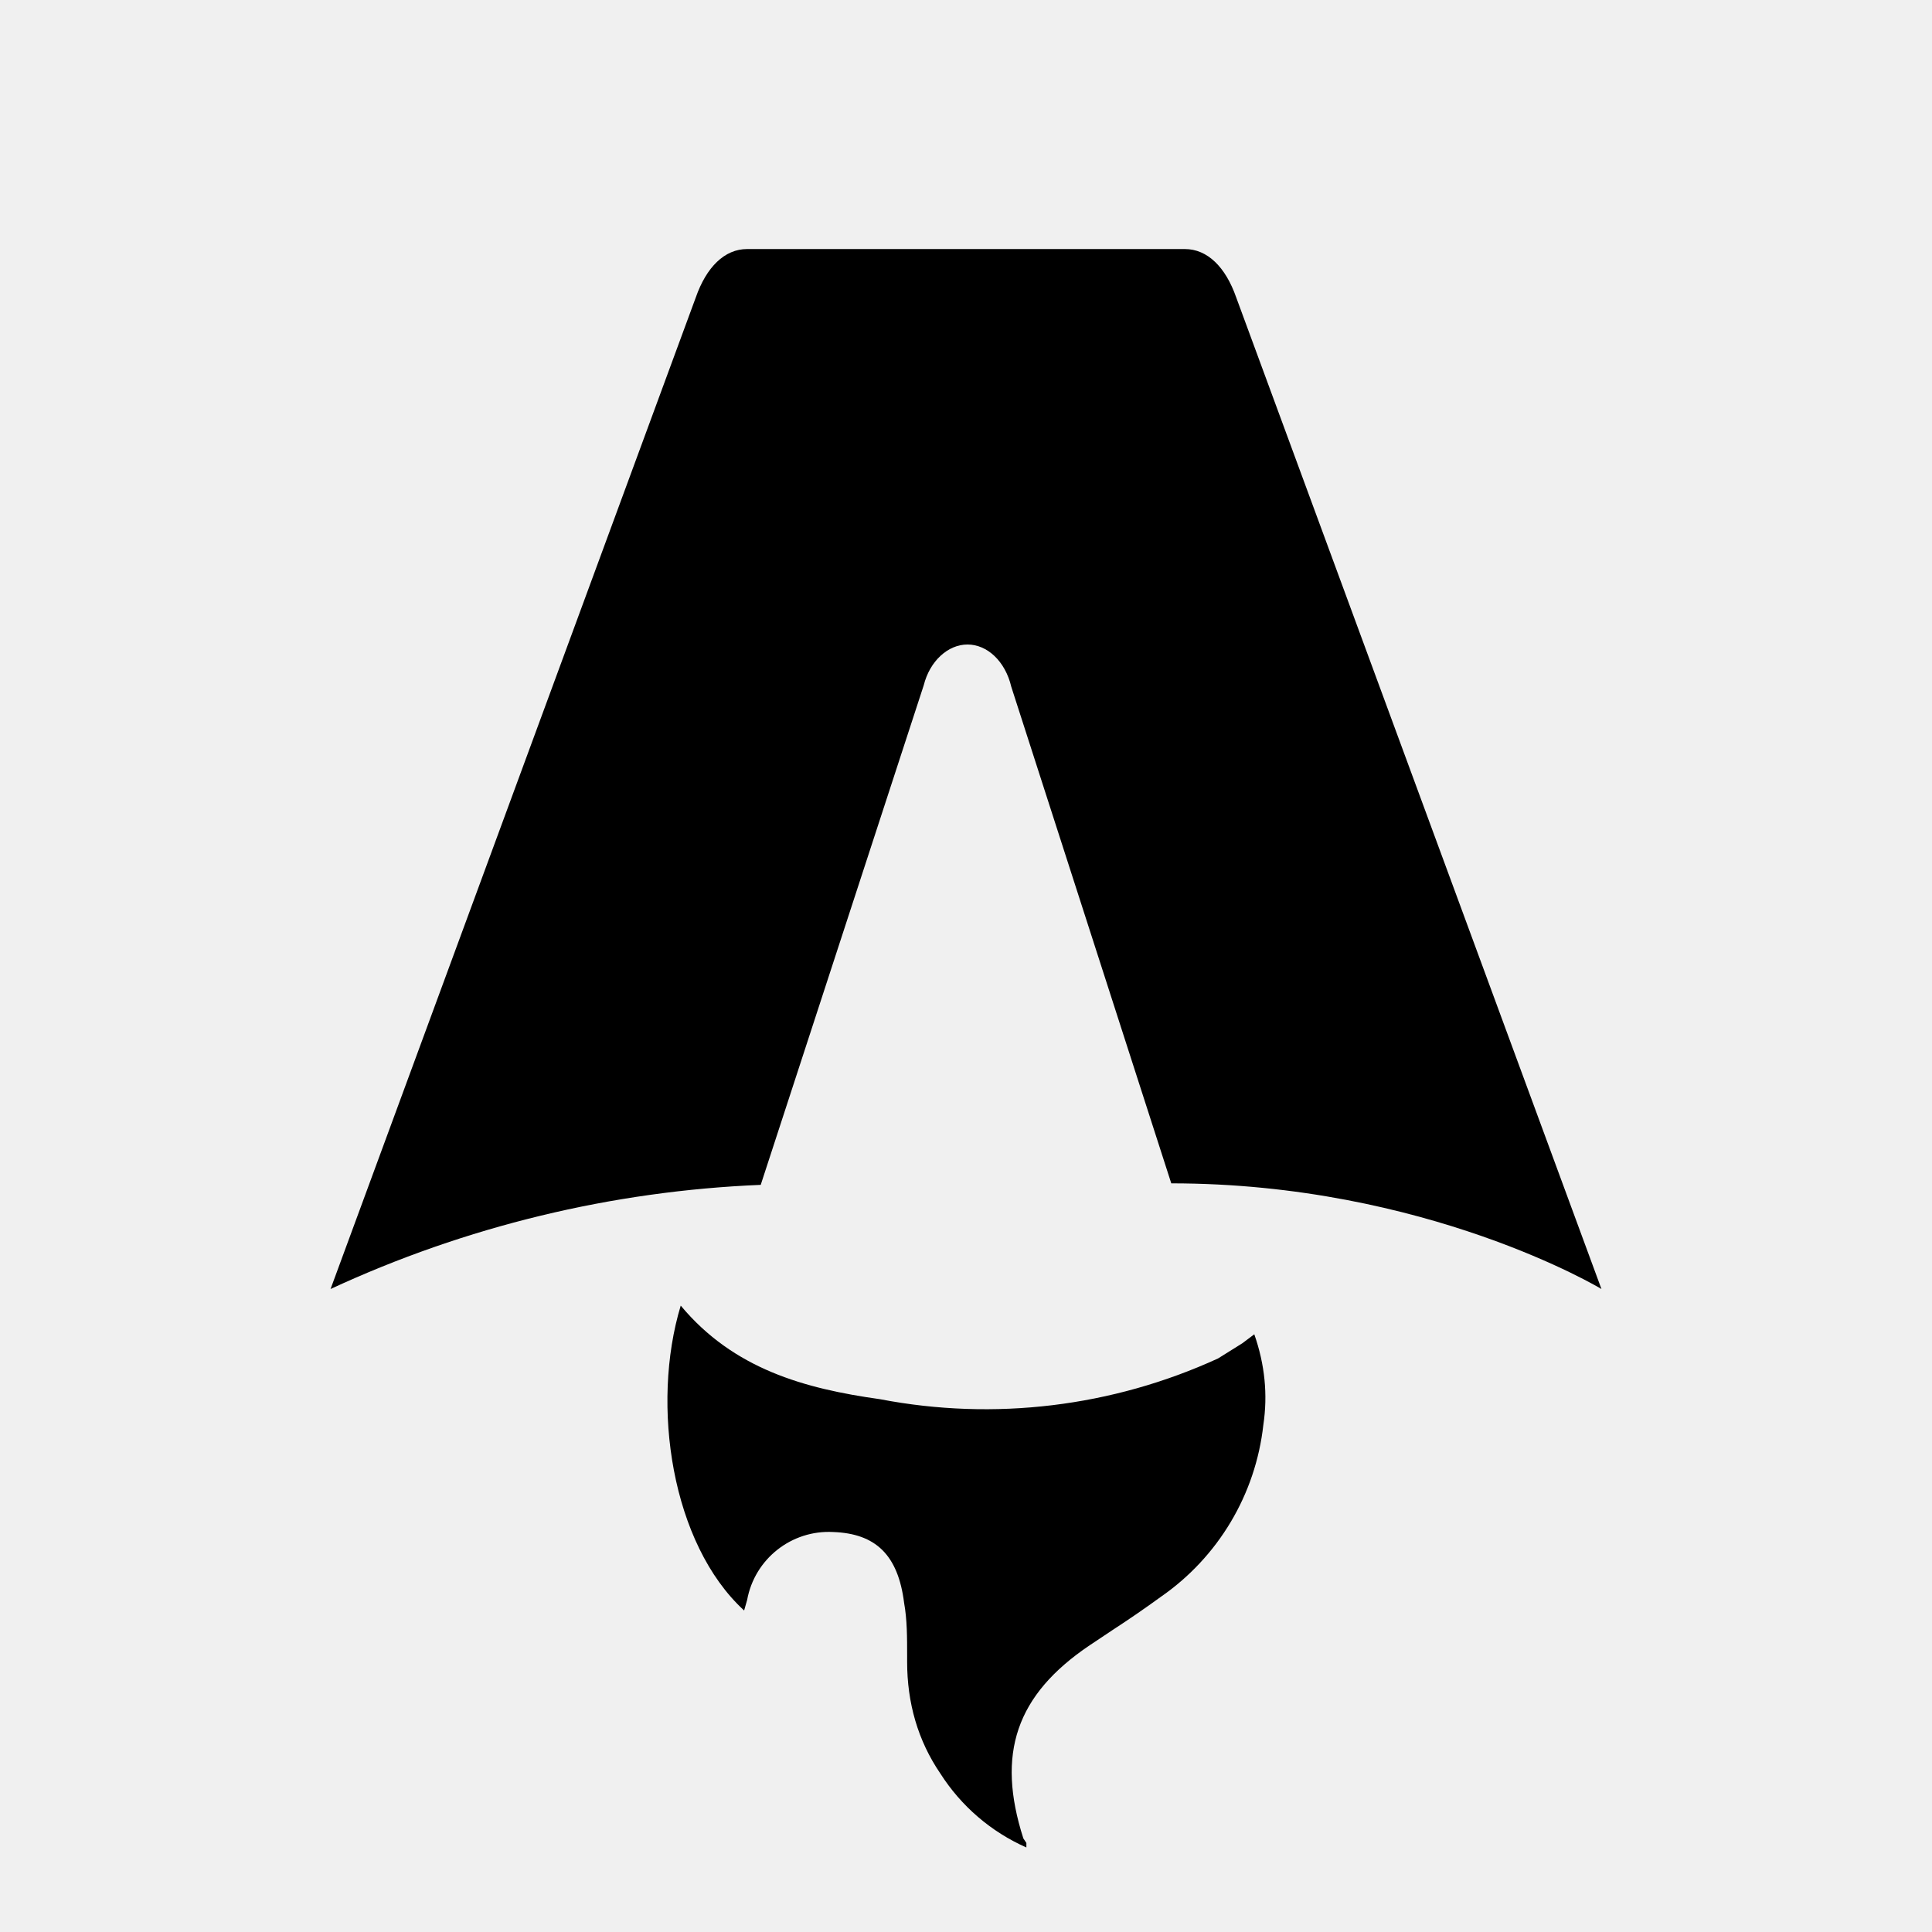
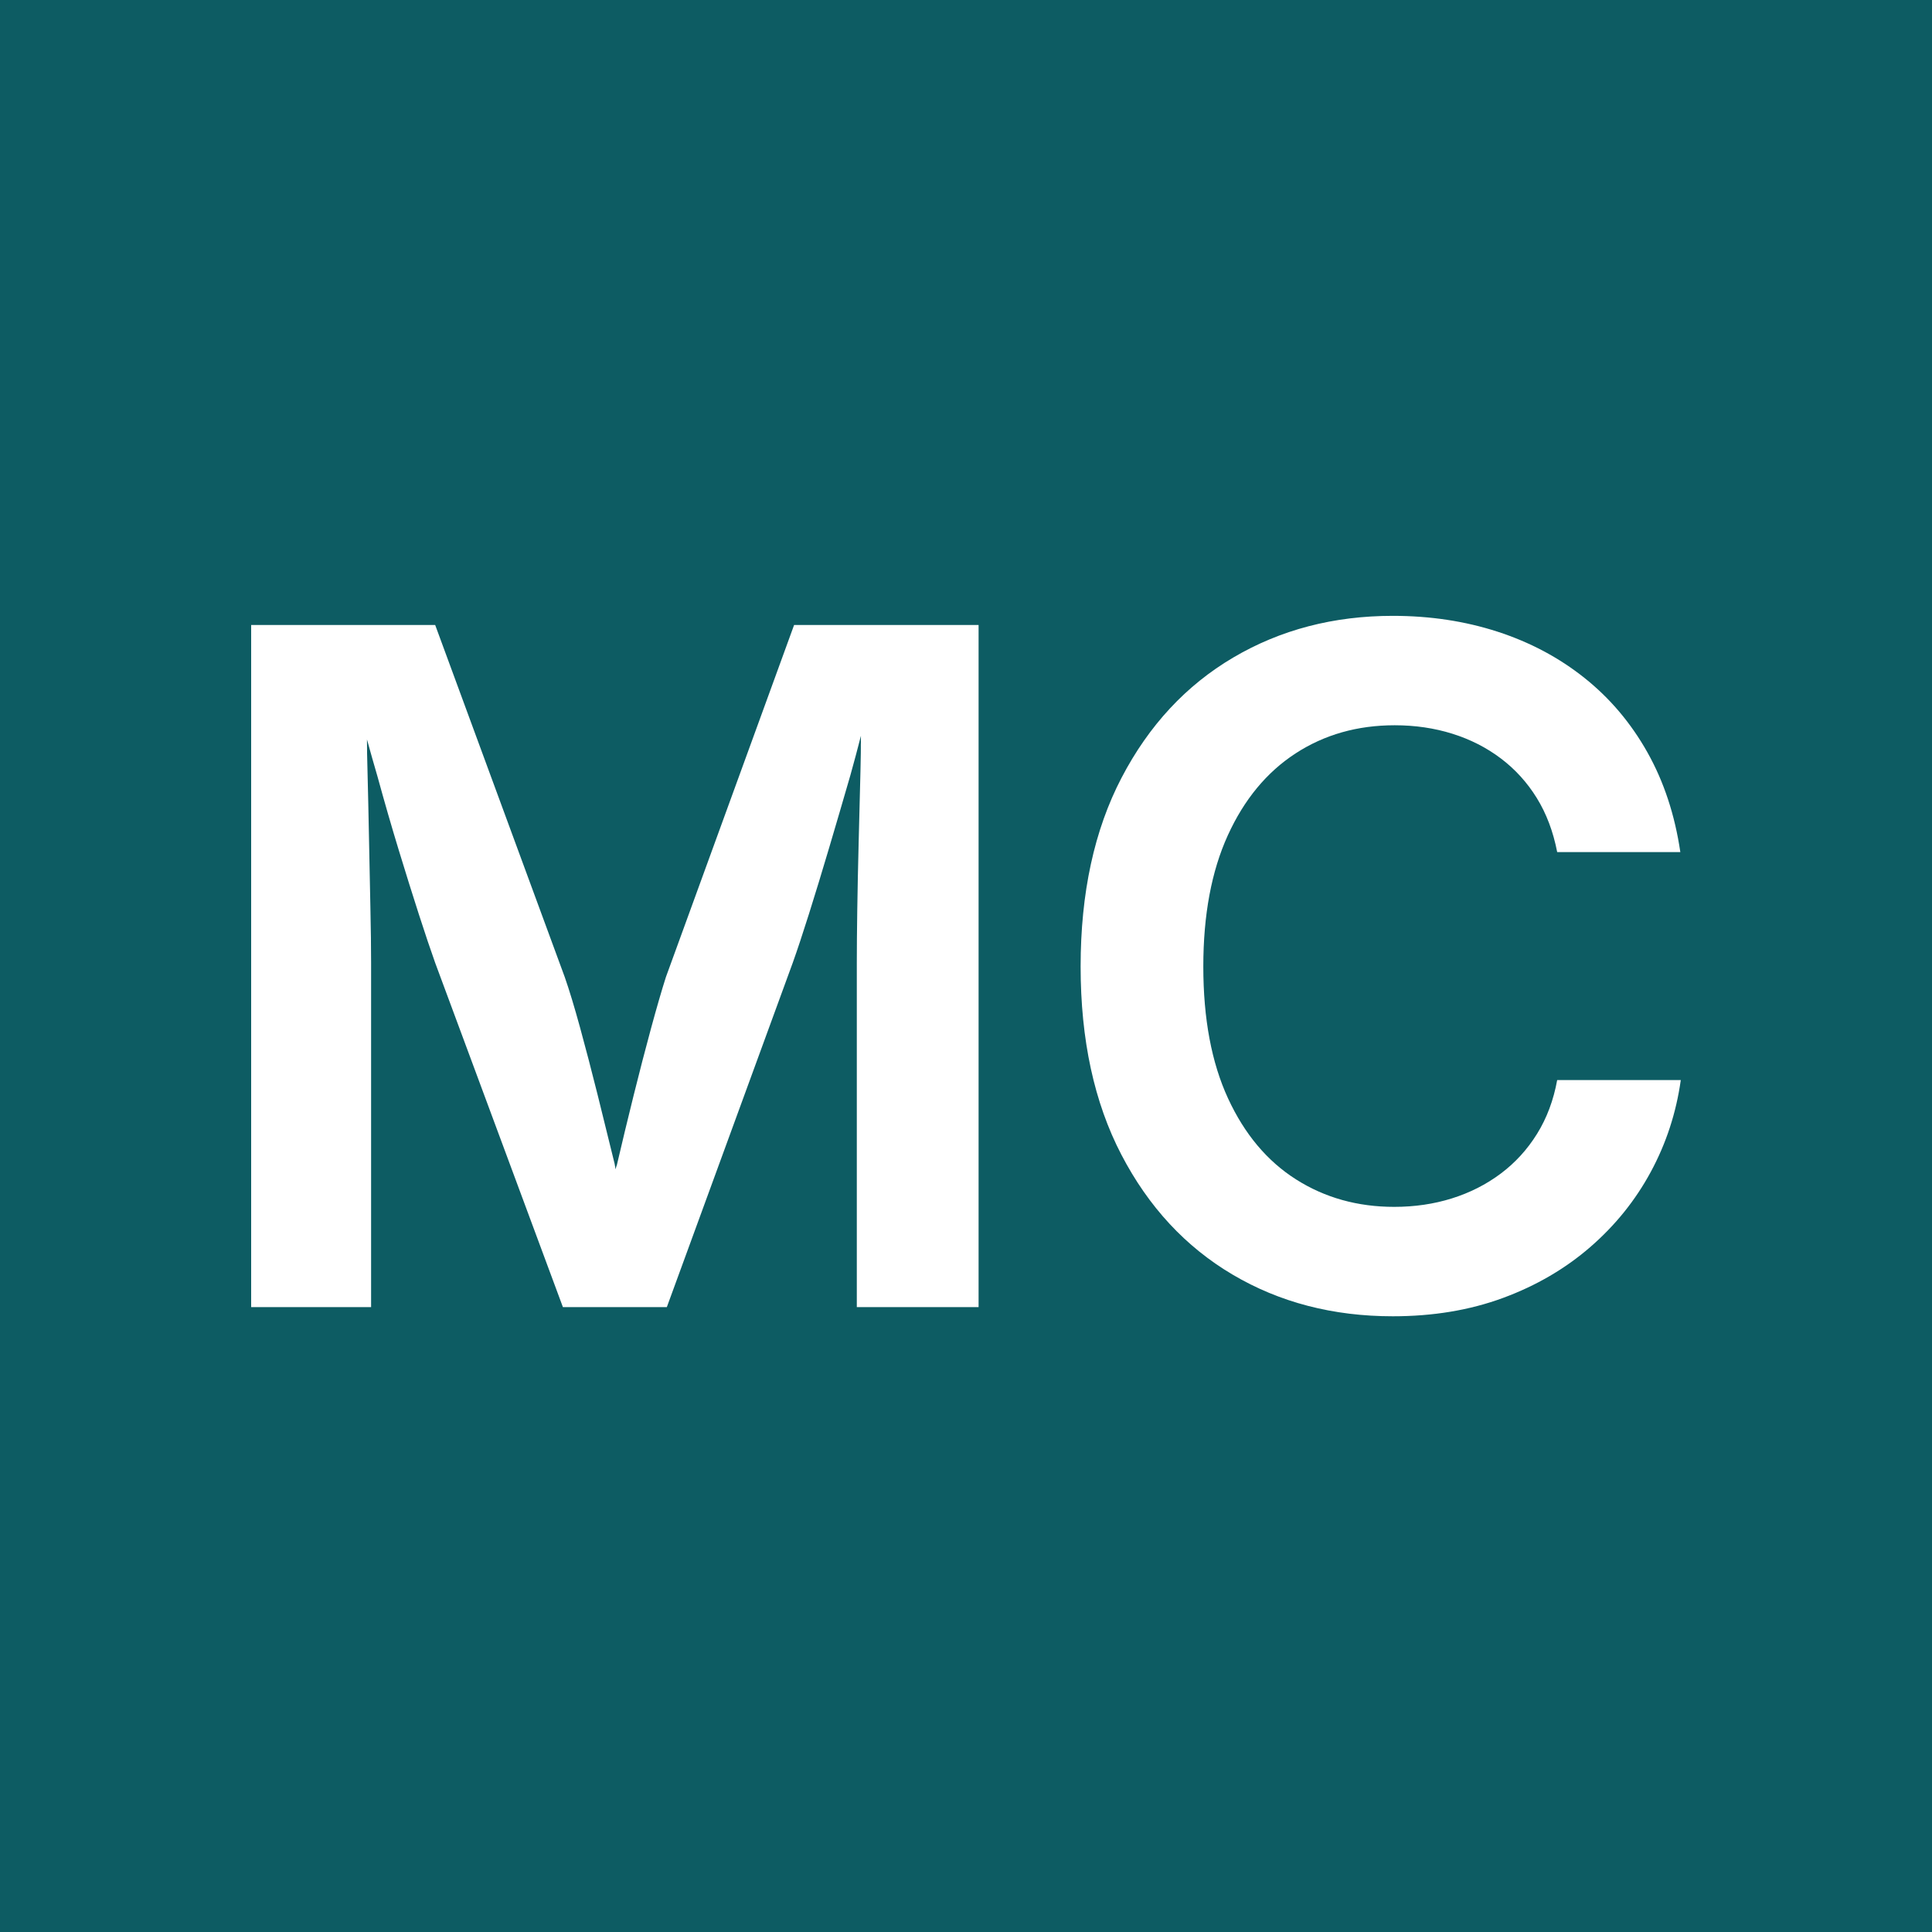
- <svg xmlns="http://www.w3.org/2000/svg" fill="none" viewBox="0 0 128 128">
-   <path d="M50.4 78.5a75.1 75.1 0 0 0-28.5 6.9l24.2-65.7c.7-2 1.9-3.2 3.4-3.2h29c1.5 0 2.7 1.2 3.4 3.2l24.2 65.7s-11.6-7-28.5-7L67 45.5c-.4-1.7-1.6-2.8-2.9-2.8-1.3 0-2.5 1.1-2.9 2.7L50.4 78.5Zm-1.1 28.2Zm-4.2-20.2c-2 6.6-.6 15.8 4.2 20.2a17.5 17.5 0 0 1 .2-.7 5.5 5.5 0 0 1 5.7-4.5c2.8.1 4.3 1.5 4.7 4.7.2 1.1.2 2.3.2 3.5v.4c0 2.7.7 5.2 2.2 7.4a13 13 0 0 0 5.7 4.9v-.3l-.2-.3c-1.8-5.6-.5-9.5 4.4-12.8l1.5-1a73 73 0 0 0 3.2-2.2 16 16 0 0 0 6.8-11.4c.3-2 .1-4-.6-6l-.8.6-1.6 1a37 37 0 0 1-22.4 2.7c-5-.7-9.7-2-13.2-6.2Z" />
-   <style>
-         path { fill: #000; }
-         @media (prefers-color-scheme: dark) {
-             path { fill: #FFF; }
-         }
-     </style>
+ <svg xmlns="http://www.w3.org/2000/svg" width="128" height="128" viewBox="0 0 128 128">
+   <rect width="128" height="128" fill="#0d5c63" />
+   <g fill="#ffffff">
+     <path transform="translate(12.09 86.60) scale(0.03033 -0.03033)" d="M150 0V1490H552L835 721Q850 678 868.5 610.5Q887 543 906.5 465.0Q926 387 944 313Q945 307 946 301Q947 306 949 311Q966 384 985.5 462.5Q1005 541 1023.5 609.0Q1042 677 1056 721L1336 1490H1739V0H1473V752Q1473 800 1474.0 868.0Q1475 936 1477.0 1014.0Q1479 1092 1481 1172Q1482 1211 1482 1248Q1471 1205 1459 1162Q1435 1079 1412.0 1001.5Q1389 924 1368.5 859.0Q1348 794 1333 752L1058 0H831L552 752Q537 794 516.5 857.5Q496 921 472.5 998.0Q449 1075 426 1159Q414 1200 403 1240Q403 1210 404 1178Q406 1099 407.5 1020.0Q409 941 410.5 871.5Q412 802 412 752V0Z" />
+     <path transform="translate(68.47 86.60) scale(0.03033 -0.03033)" d="M785 -20Q589 -20 435.0 71.0Q281 162 192.0 333.0Q103 504 103 744Q103 985 192.5 1156.5Q282 1328 436.5 1419.0Q591 1510 785 1510Q907 1510 1013.5 1475.5Q1120 1441 1203.5 1374.5Q1287 1308 1341.0 1212.0Q1395 1116 1413 994H1144Q1131 1061 1099.5 1112.0Q1068 1163 1021.0 1198.5Q974 1234 915.0 1252.5Q856 1271 789 1271Q667 1271 572.5 1209.5Q478 1148 424.5 1030.5Q371 913 371 744Q371 573 425.0 456.0Q479 339 573.5 279.0Q668 219 788 219Q855 219 914.0 237.5Q973 256 1020.5 291.5Q1068 327 1100.0 378.5Q1132 430 1144 496H1414Q1399 389 1348.5 295.5Q1298 202 1216.0 131.0Q1134 60 1025.5 20.0Q917 -20 785 -20Z" />
+   </g>
</svg>
